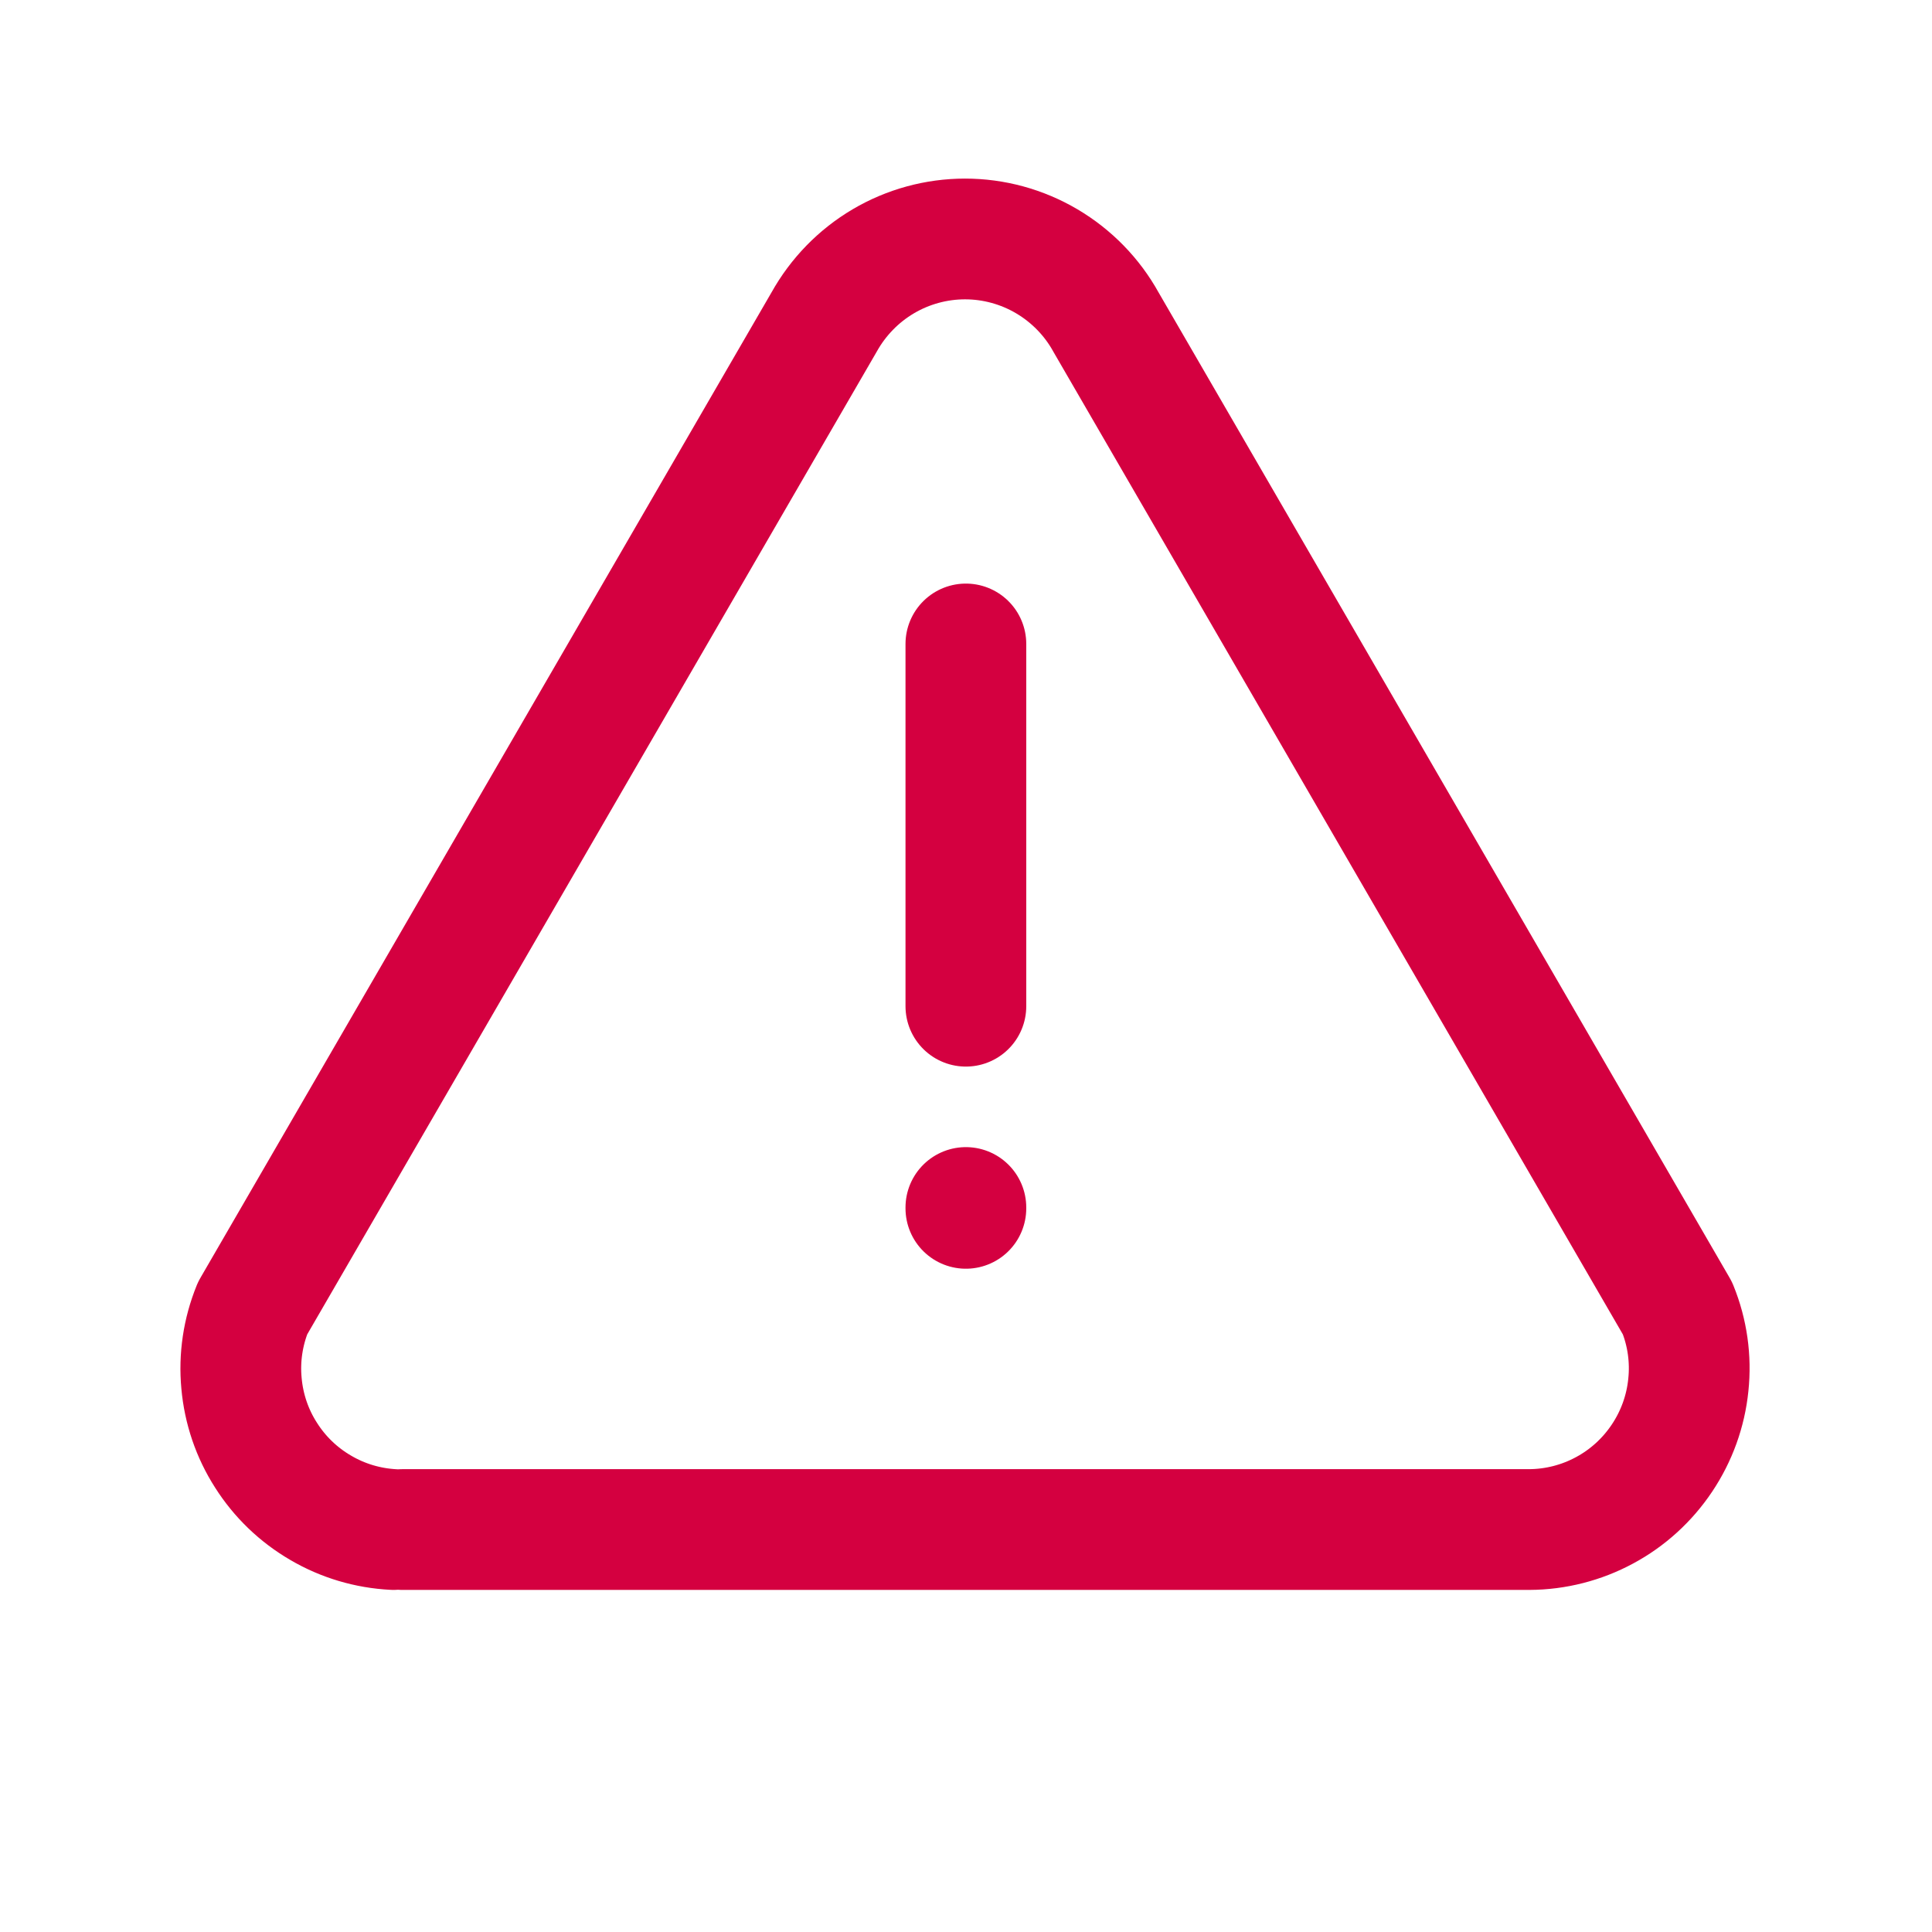
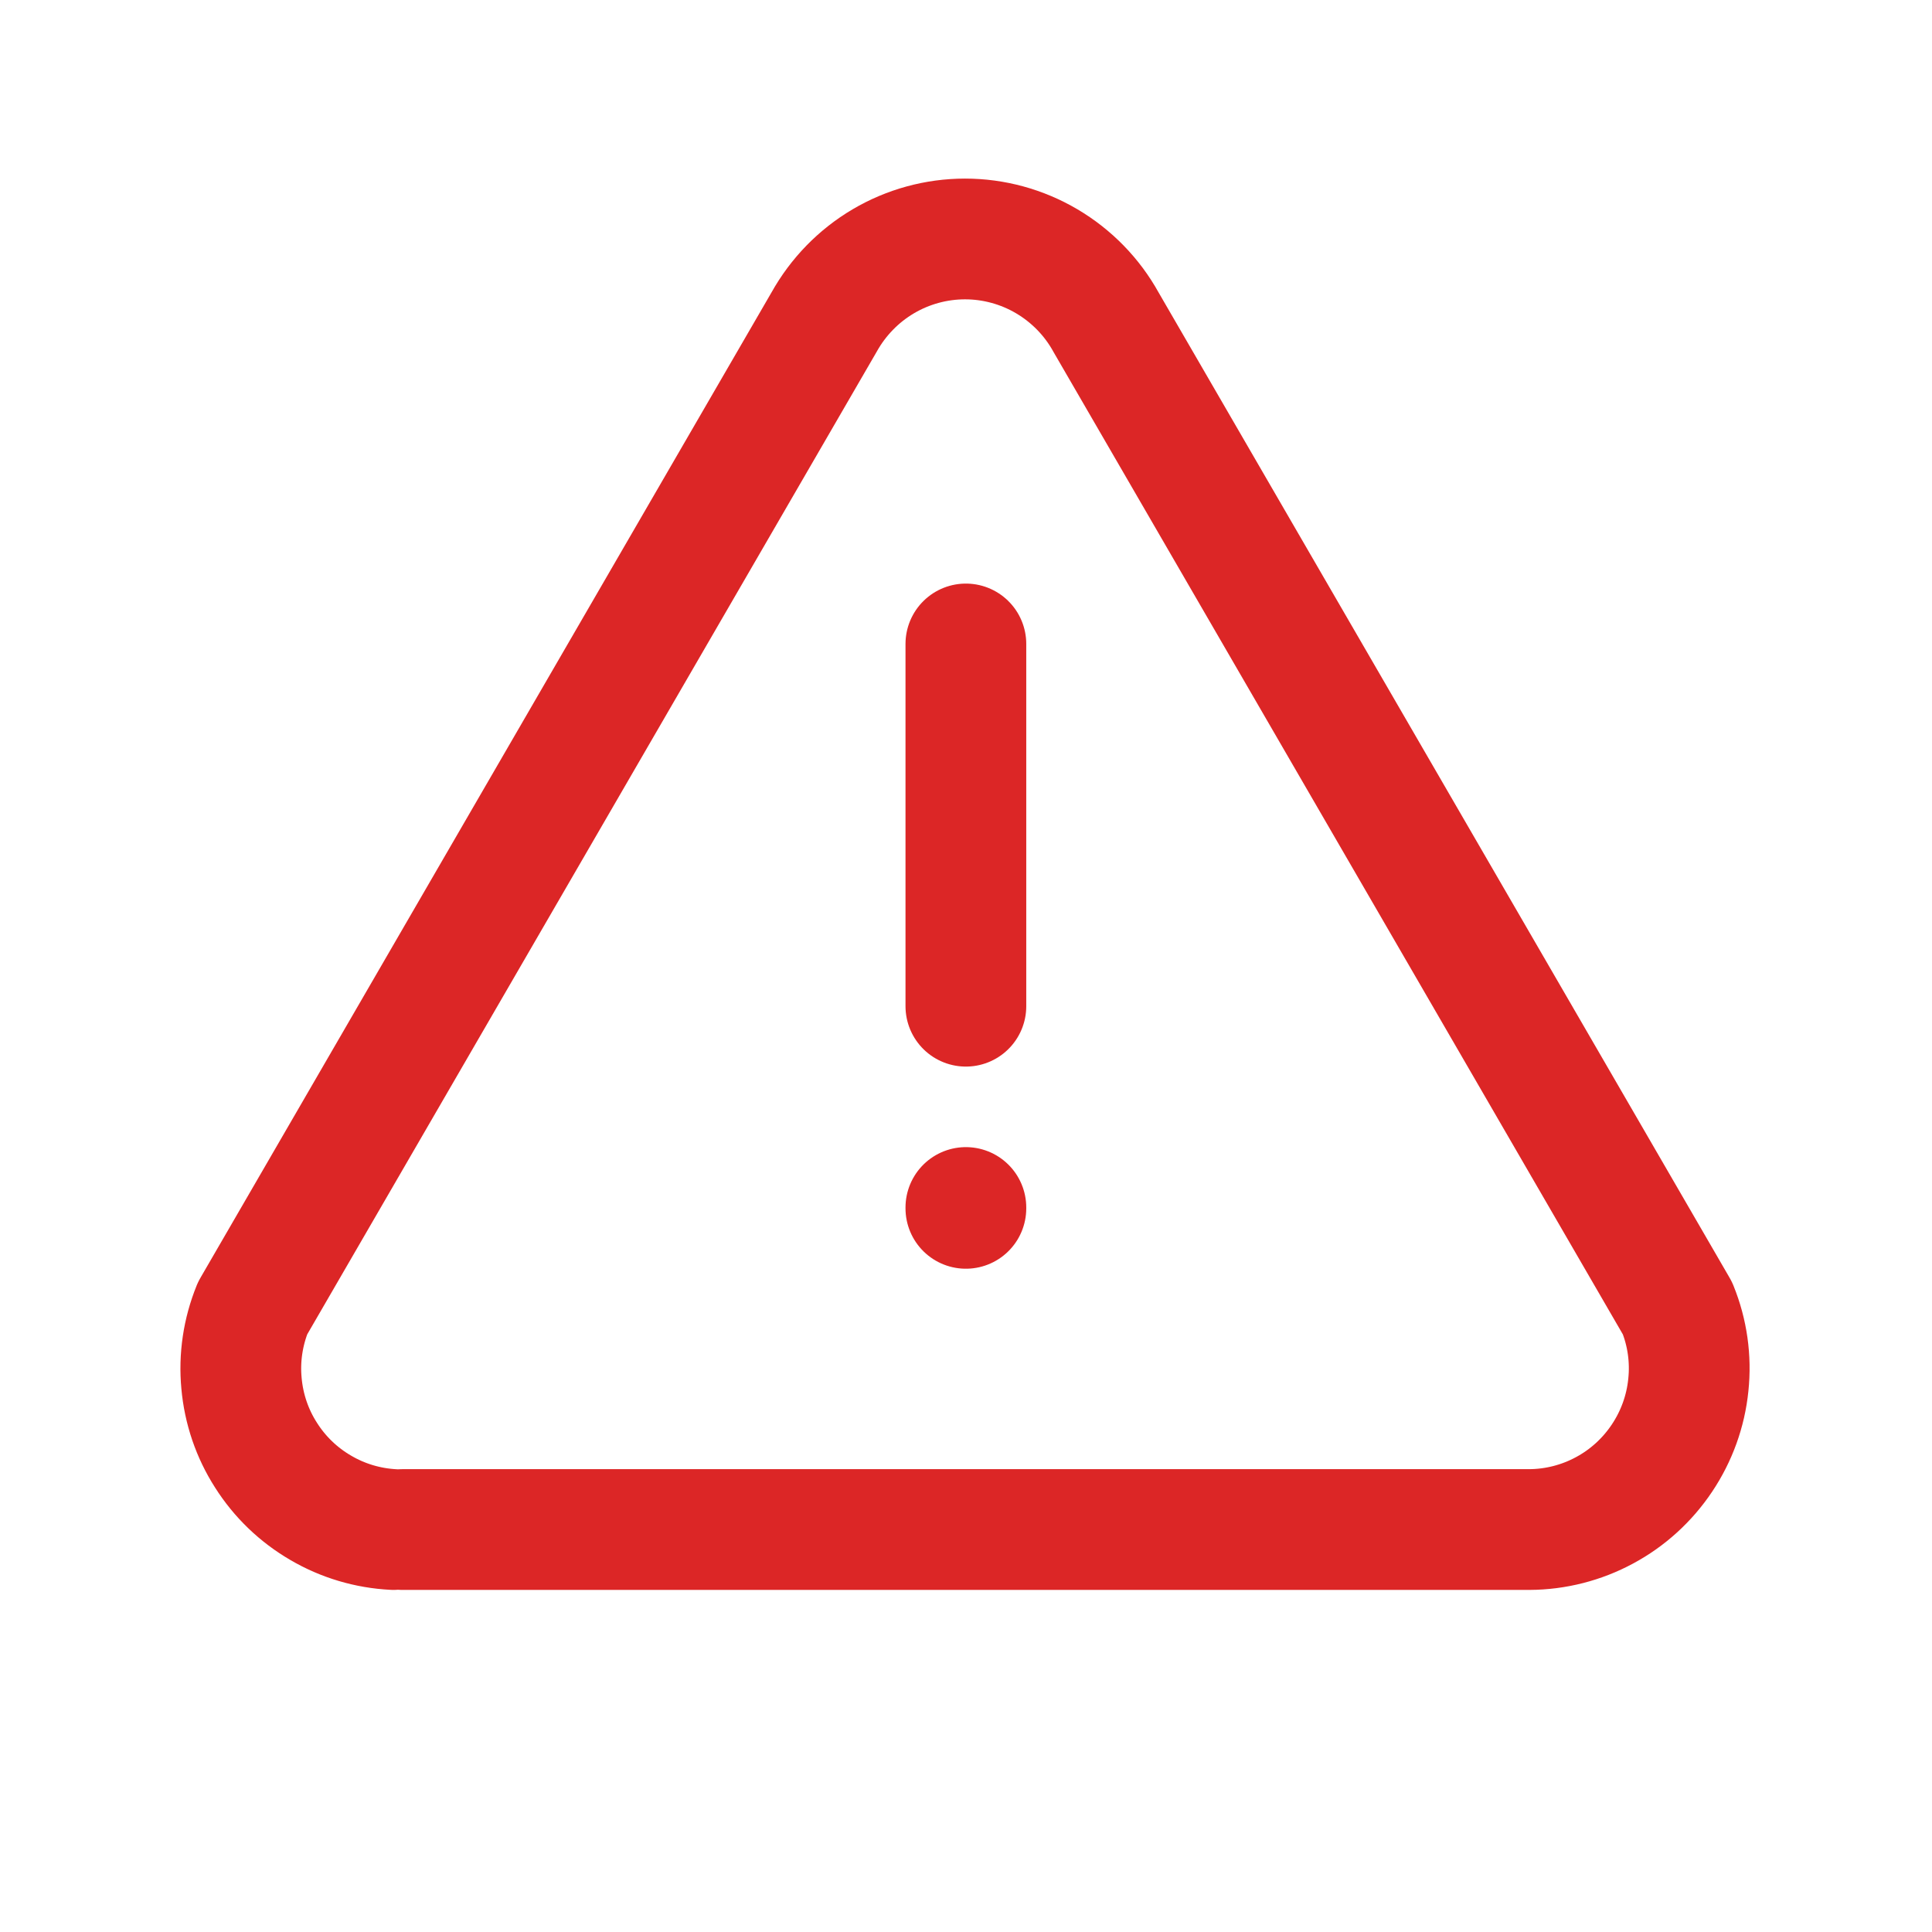
<svg xmlns="http://www.w3.org/2000/svg" width="16" height="16" viewBox="0 0 16 16" fill="none">
-   <path d="M7.999 5.333V8.333M7.999 10V10.007M3.332 12.667H12.665C12.883 12.666 13.097 12.611 13.288 12.508C13.48 12.405 13.643 12.256 13.764 12.075C13.885 11.894 13.96 11.687 13.982 11.47C14.005 11.254 13.974 11.035 13.892 10.834L9.159 2.667C9.044 2.459 8.874 2.285 8.669 2.164C8.464 2.043 8.23 1.979 7.992 1.979C7.754 1.979 7.52 2.043 7.315 2.164C7.11 2.285 6.941 2.459 6.825 2.667L2.092 10.834C2.012 11.031 1.98 11.244 2 11.456C2.019 11.668 2.088 11.872 2.203 12.051C2.317 12.231 2.472 12.38 2.656 12.487C2.84 12.595 3.046 12.656 3.259 12.667" stroke="#D40040" stroke-linecap="round" stroke-linejoin="round" />
+   <path d="M7.999 5.333V8.333M7.999 10V10.007M3.332 12.667H12.665C12.883 12.666 13.097 12.611 13.288 12.508C13.48 12.405 13.643 12.256 13.764 12.075C13.885 11.894 13.96 11.687 13.982 11.47C14.005 11.254 13.974 11.035 13.892 10.834L9.159 2.667C9.044 2.459 8.874 2.285 8.669 2.164C8.464 2.043 8.23 1.979 7.992 1.979C7.754 1.979 7.52 2.043 7.315 2.164C7.11 2.285 6.941 2.459 6.825 2.667L2.092 10.834C2.012 11.031 1.98 11.244 2 11.456C2.019 11.668 2.088 11.872 2.203 12.051C2.317 12.231 2.472 12.38 2.656 12.487C2.84 12.595 3.046 12.656 3.259 12.667" stroke="#DC2626" stroke-linecap="round" stroke-linejoin="round" />
</svg>
